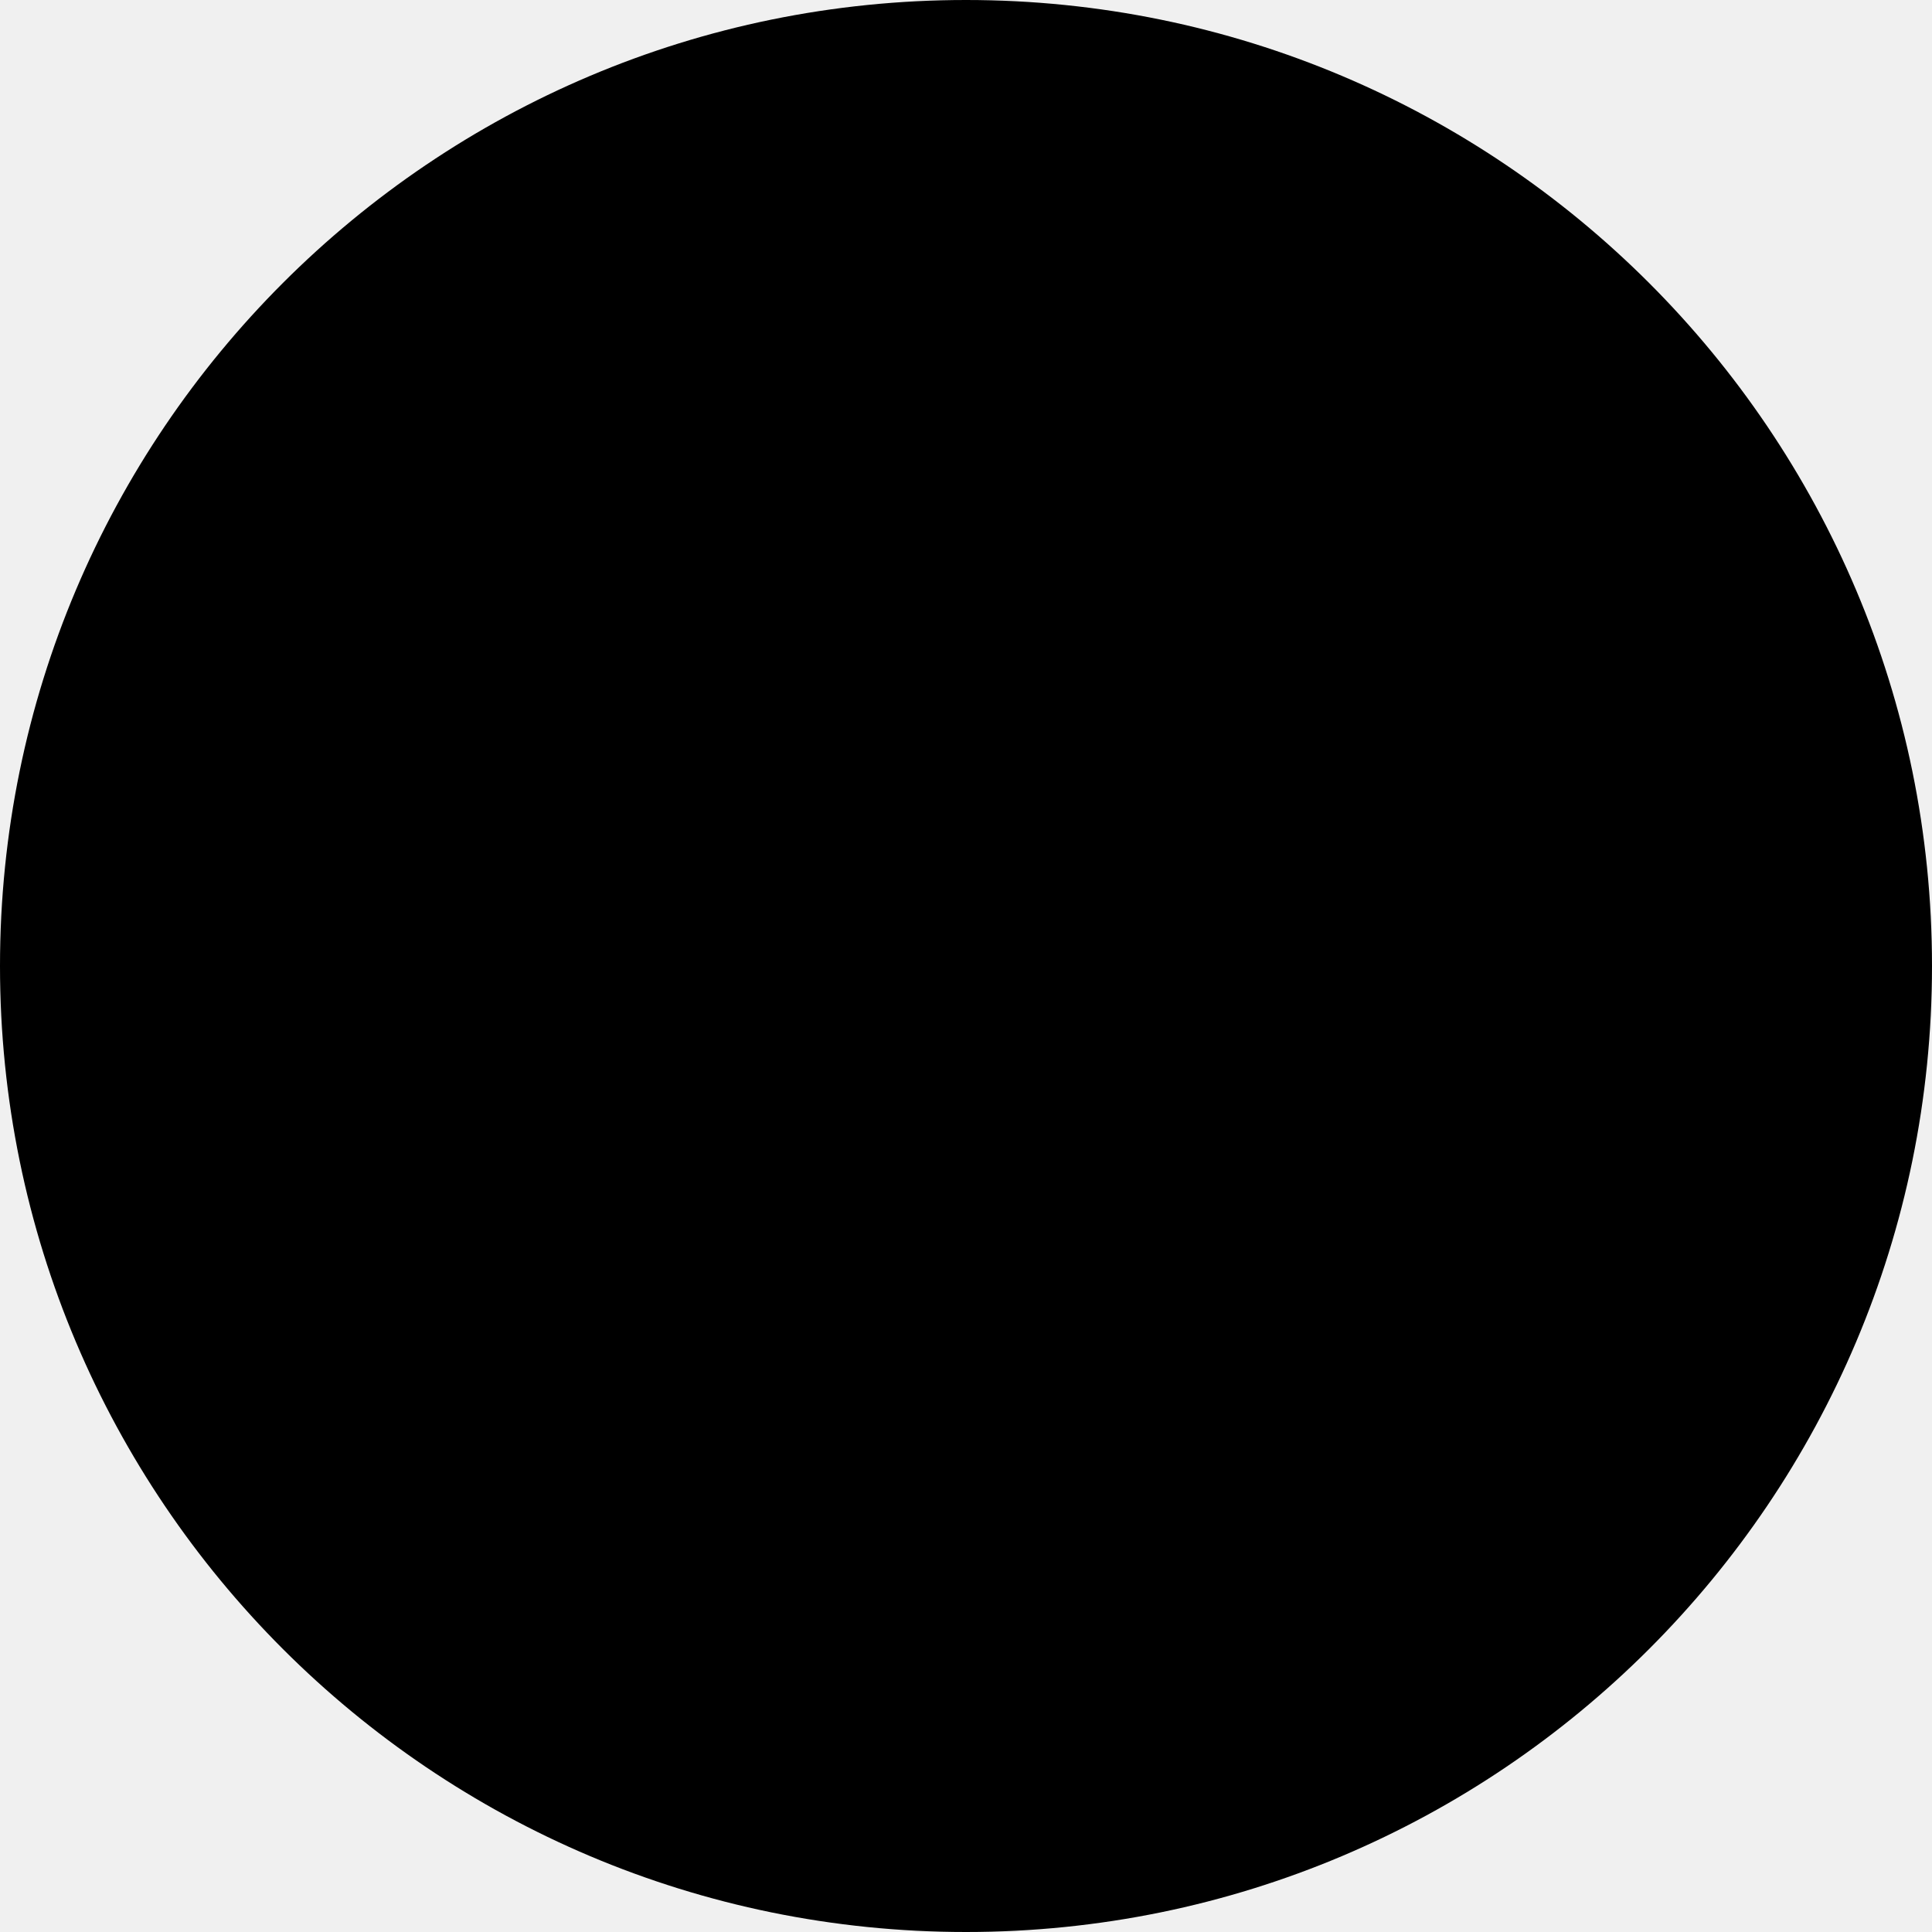
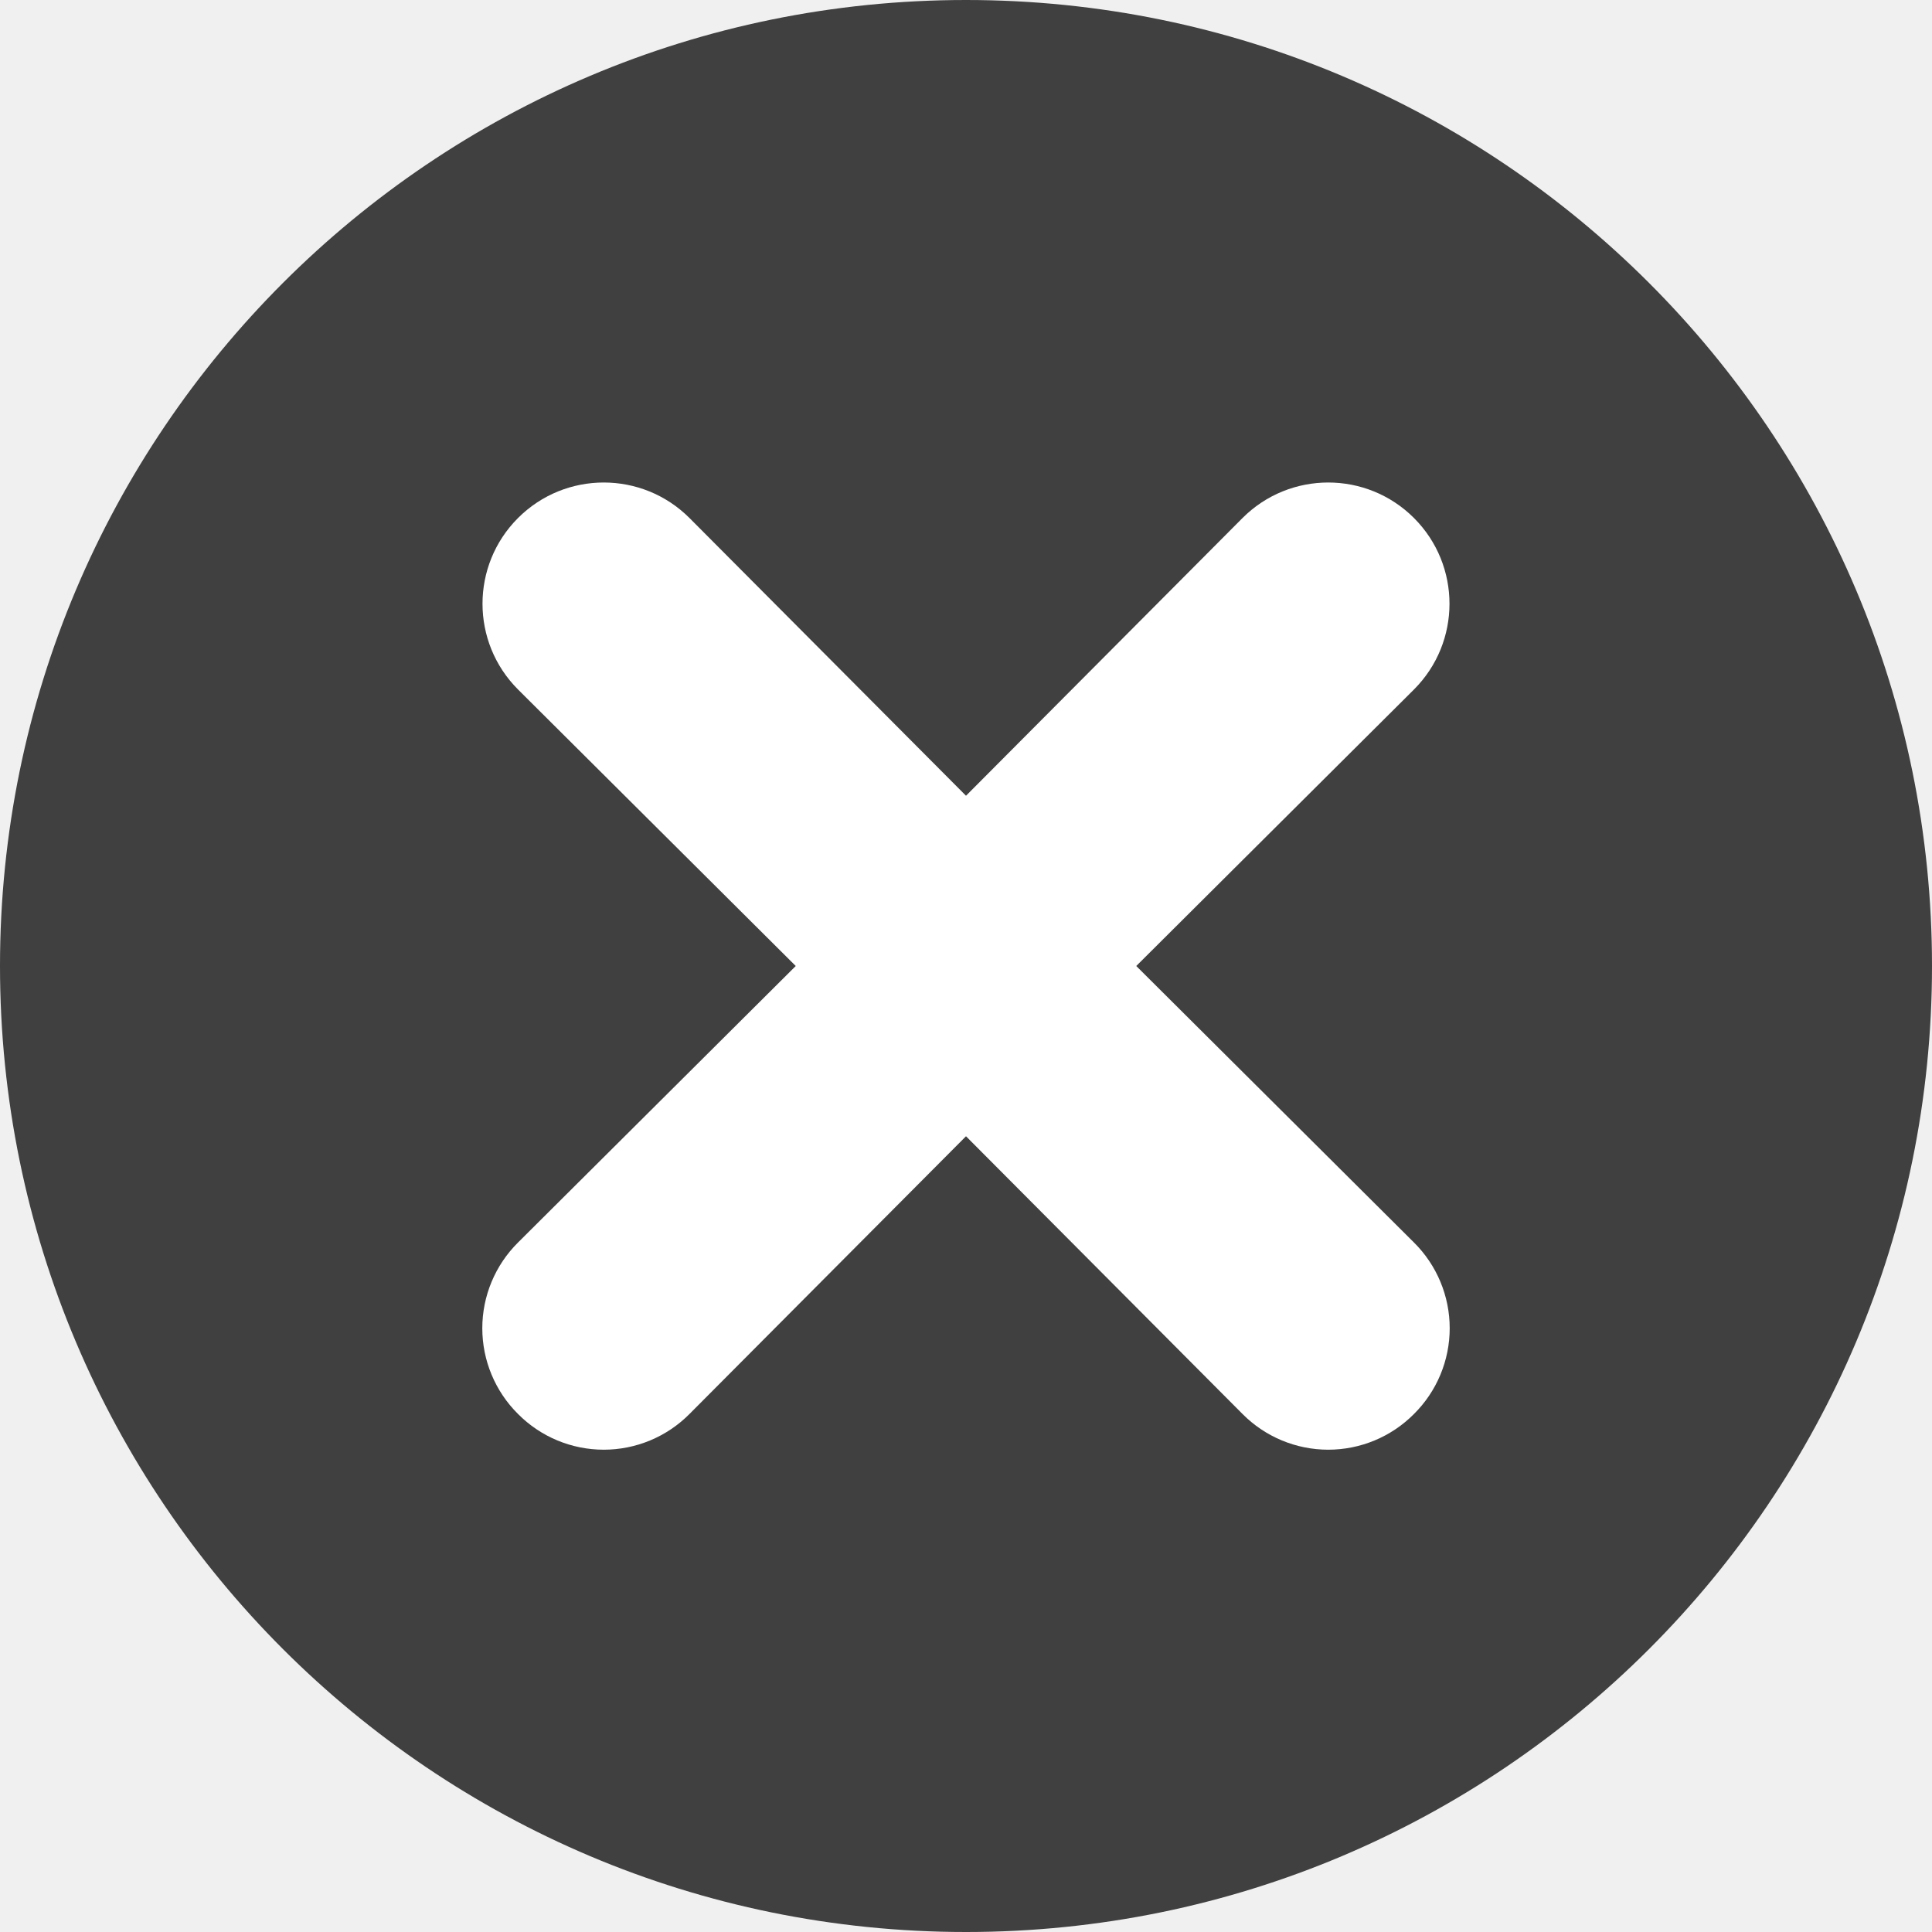
<svg xmlns="http://www.w3.org/2000/svg" id="Layer_1" data-name="Layer 1" viewBox="0 0 16 16">
  <defs>
    <style>.cls-1{fill:#404040;}.cls-2{fill:#fff;}</style>
  </defs>
-   <circle cx="8" cy="8" r="8" />
-   <path d="M9.41,8l2.3-2.29a1,1,0,1,0-1.42-1.42L8,6.59,5.71,4.29A1,1,0,0,0,4.29,5.71L6.59,8l-2.3,2.29a1,1,0,0,0,0,1.42,1,1,0,0,0,1.42,0L8,9.41l2.29,2.3a1,1,0,0,0,1.42,0,1,1,0,0,0,0-1.42Z" />
+   <circle class="cls-1" cx="8" cy="8" r="8" />
+   <path class="cls-2" d="M9.41,8l2.3-2.29a1,1,0,1,0-1.42-1.42L8,6.59,5.71,4.29A1,1,0,0,0,4.29,5.71L6.59,8l-2.3,2.29a1,1,0,0,0,0,1.42,1,1,0,0,0,1.42,0L8,9.41l2.29,2.3a1,1,0,0,0,1.42,0,1,1,0,0,0,0-1.42Z" />
</svg>
